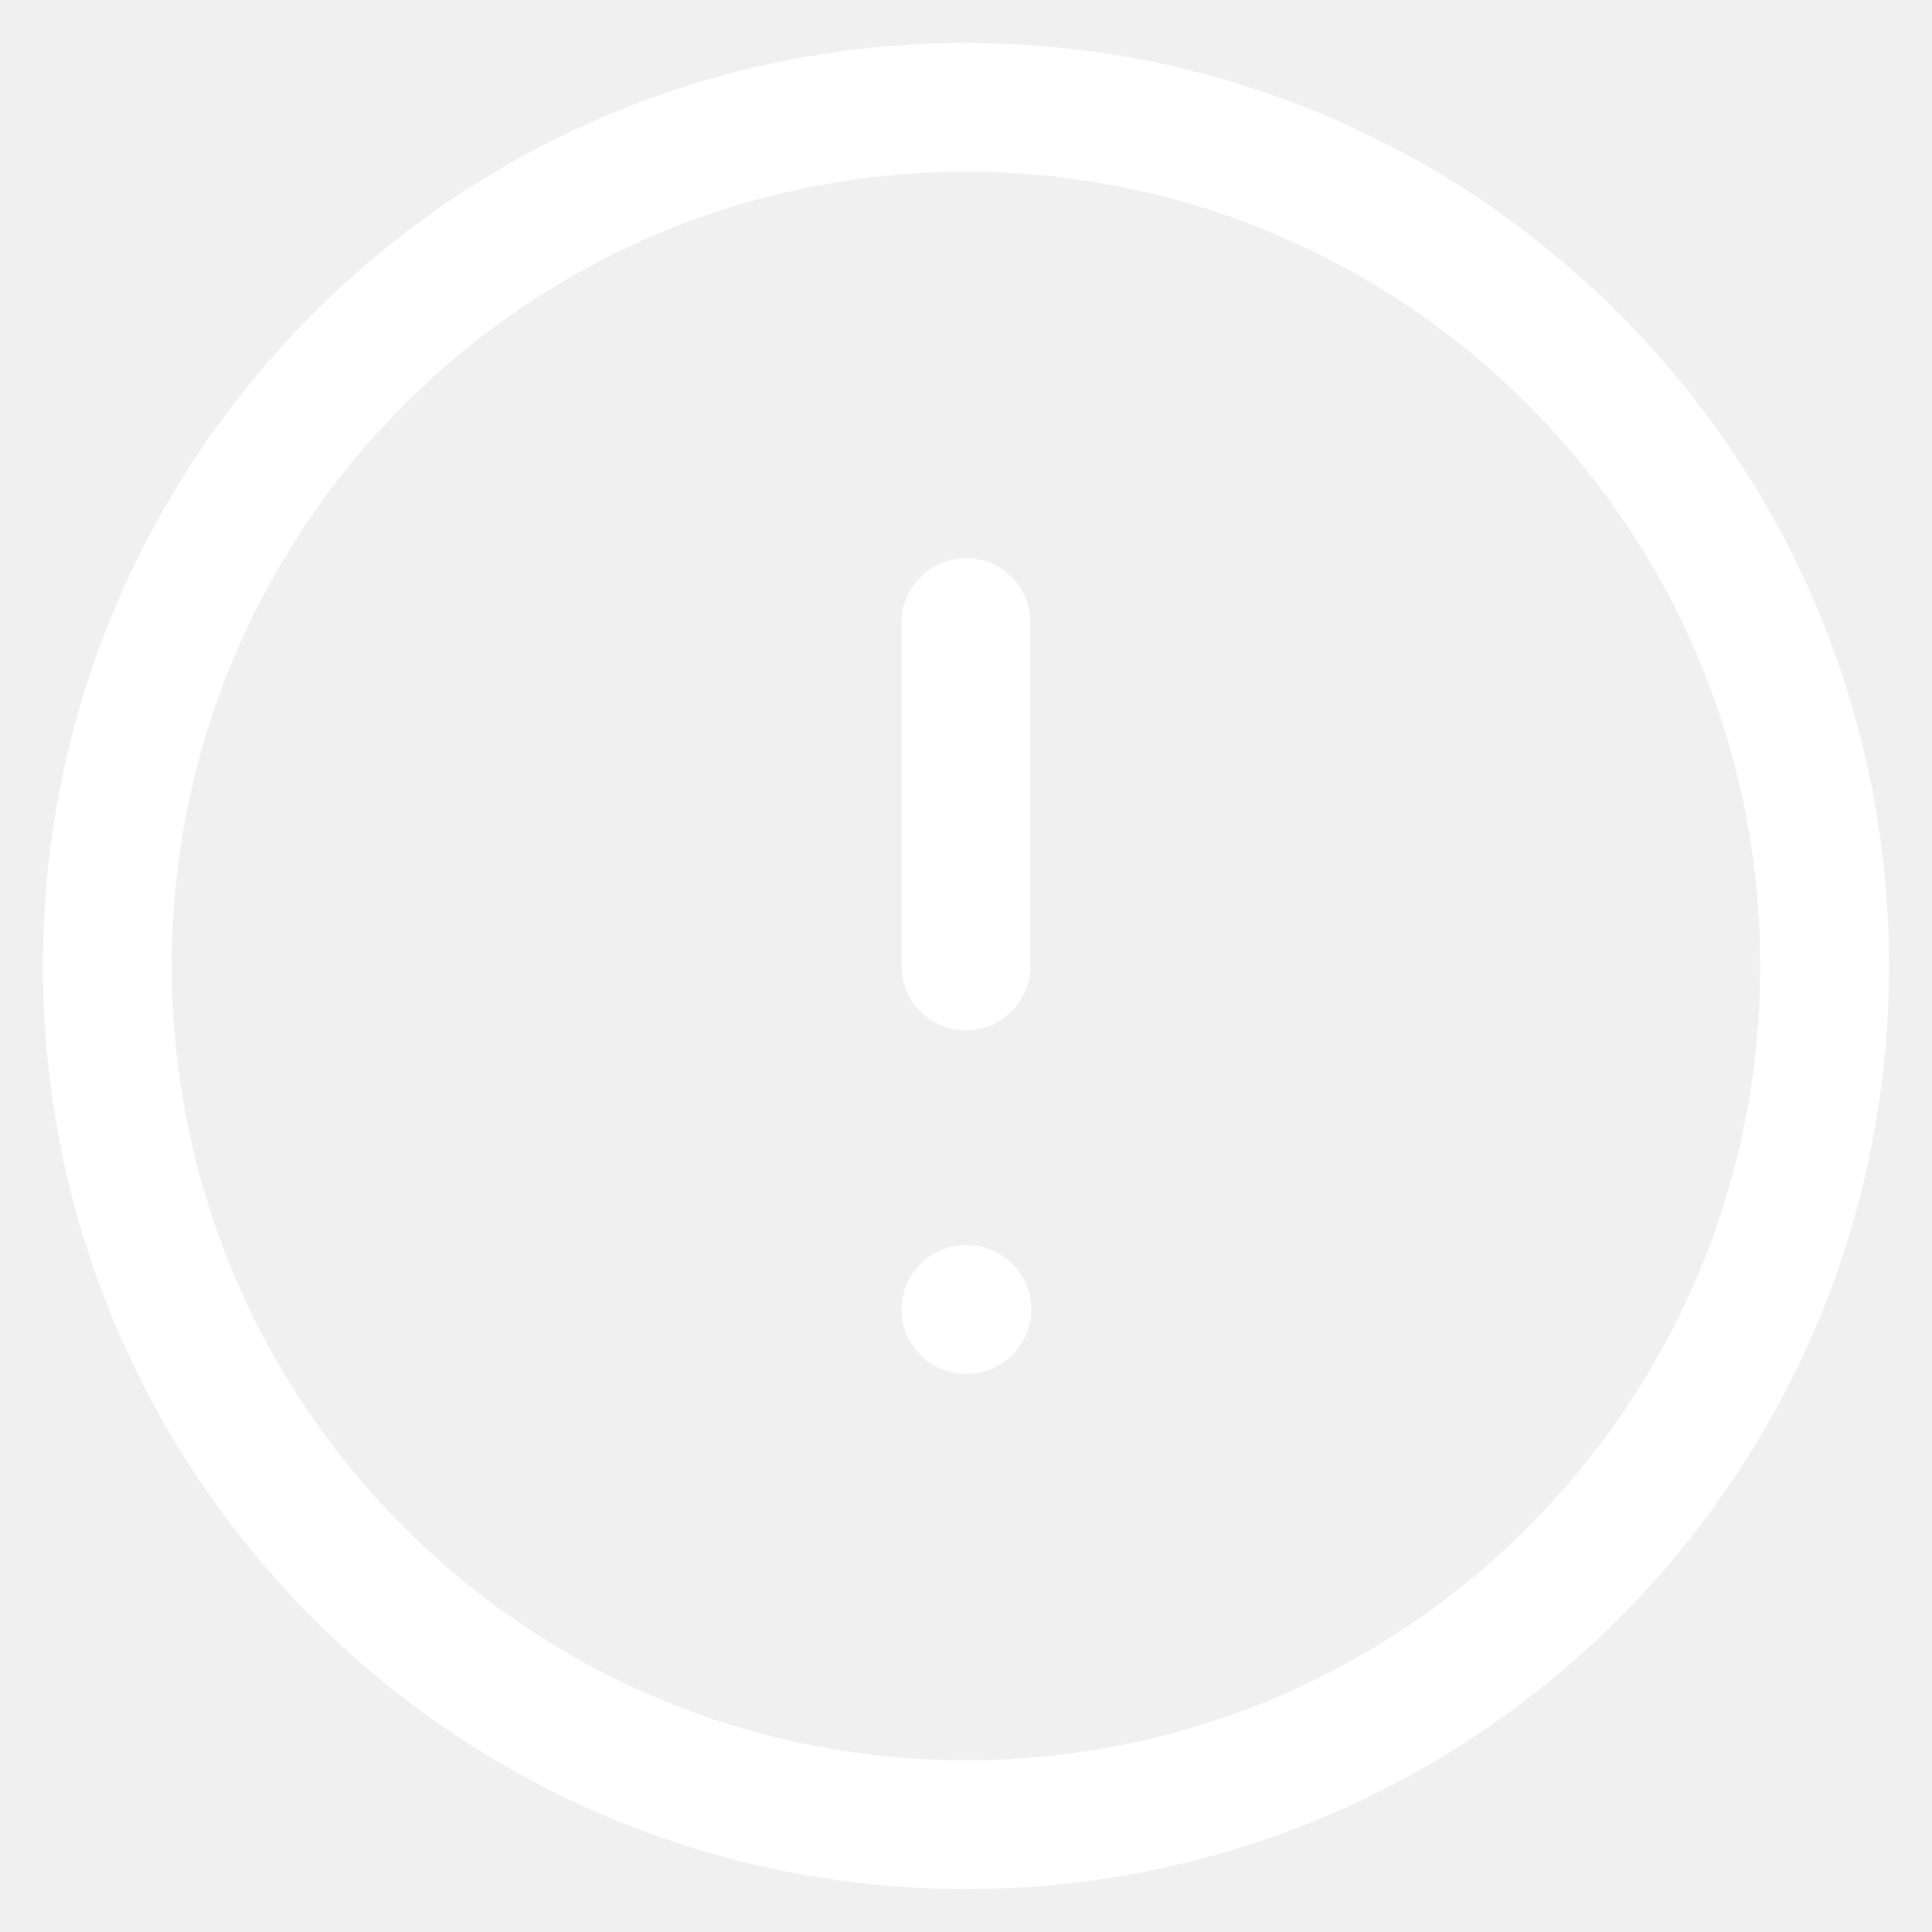
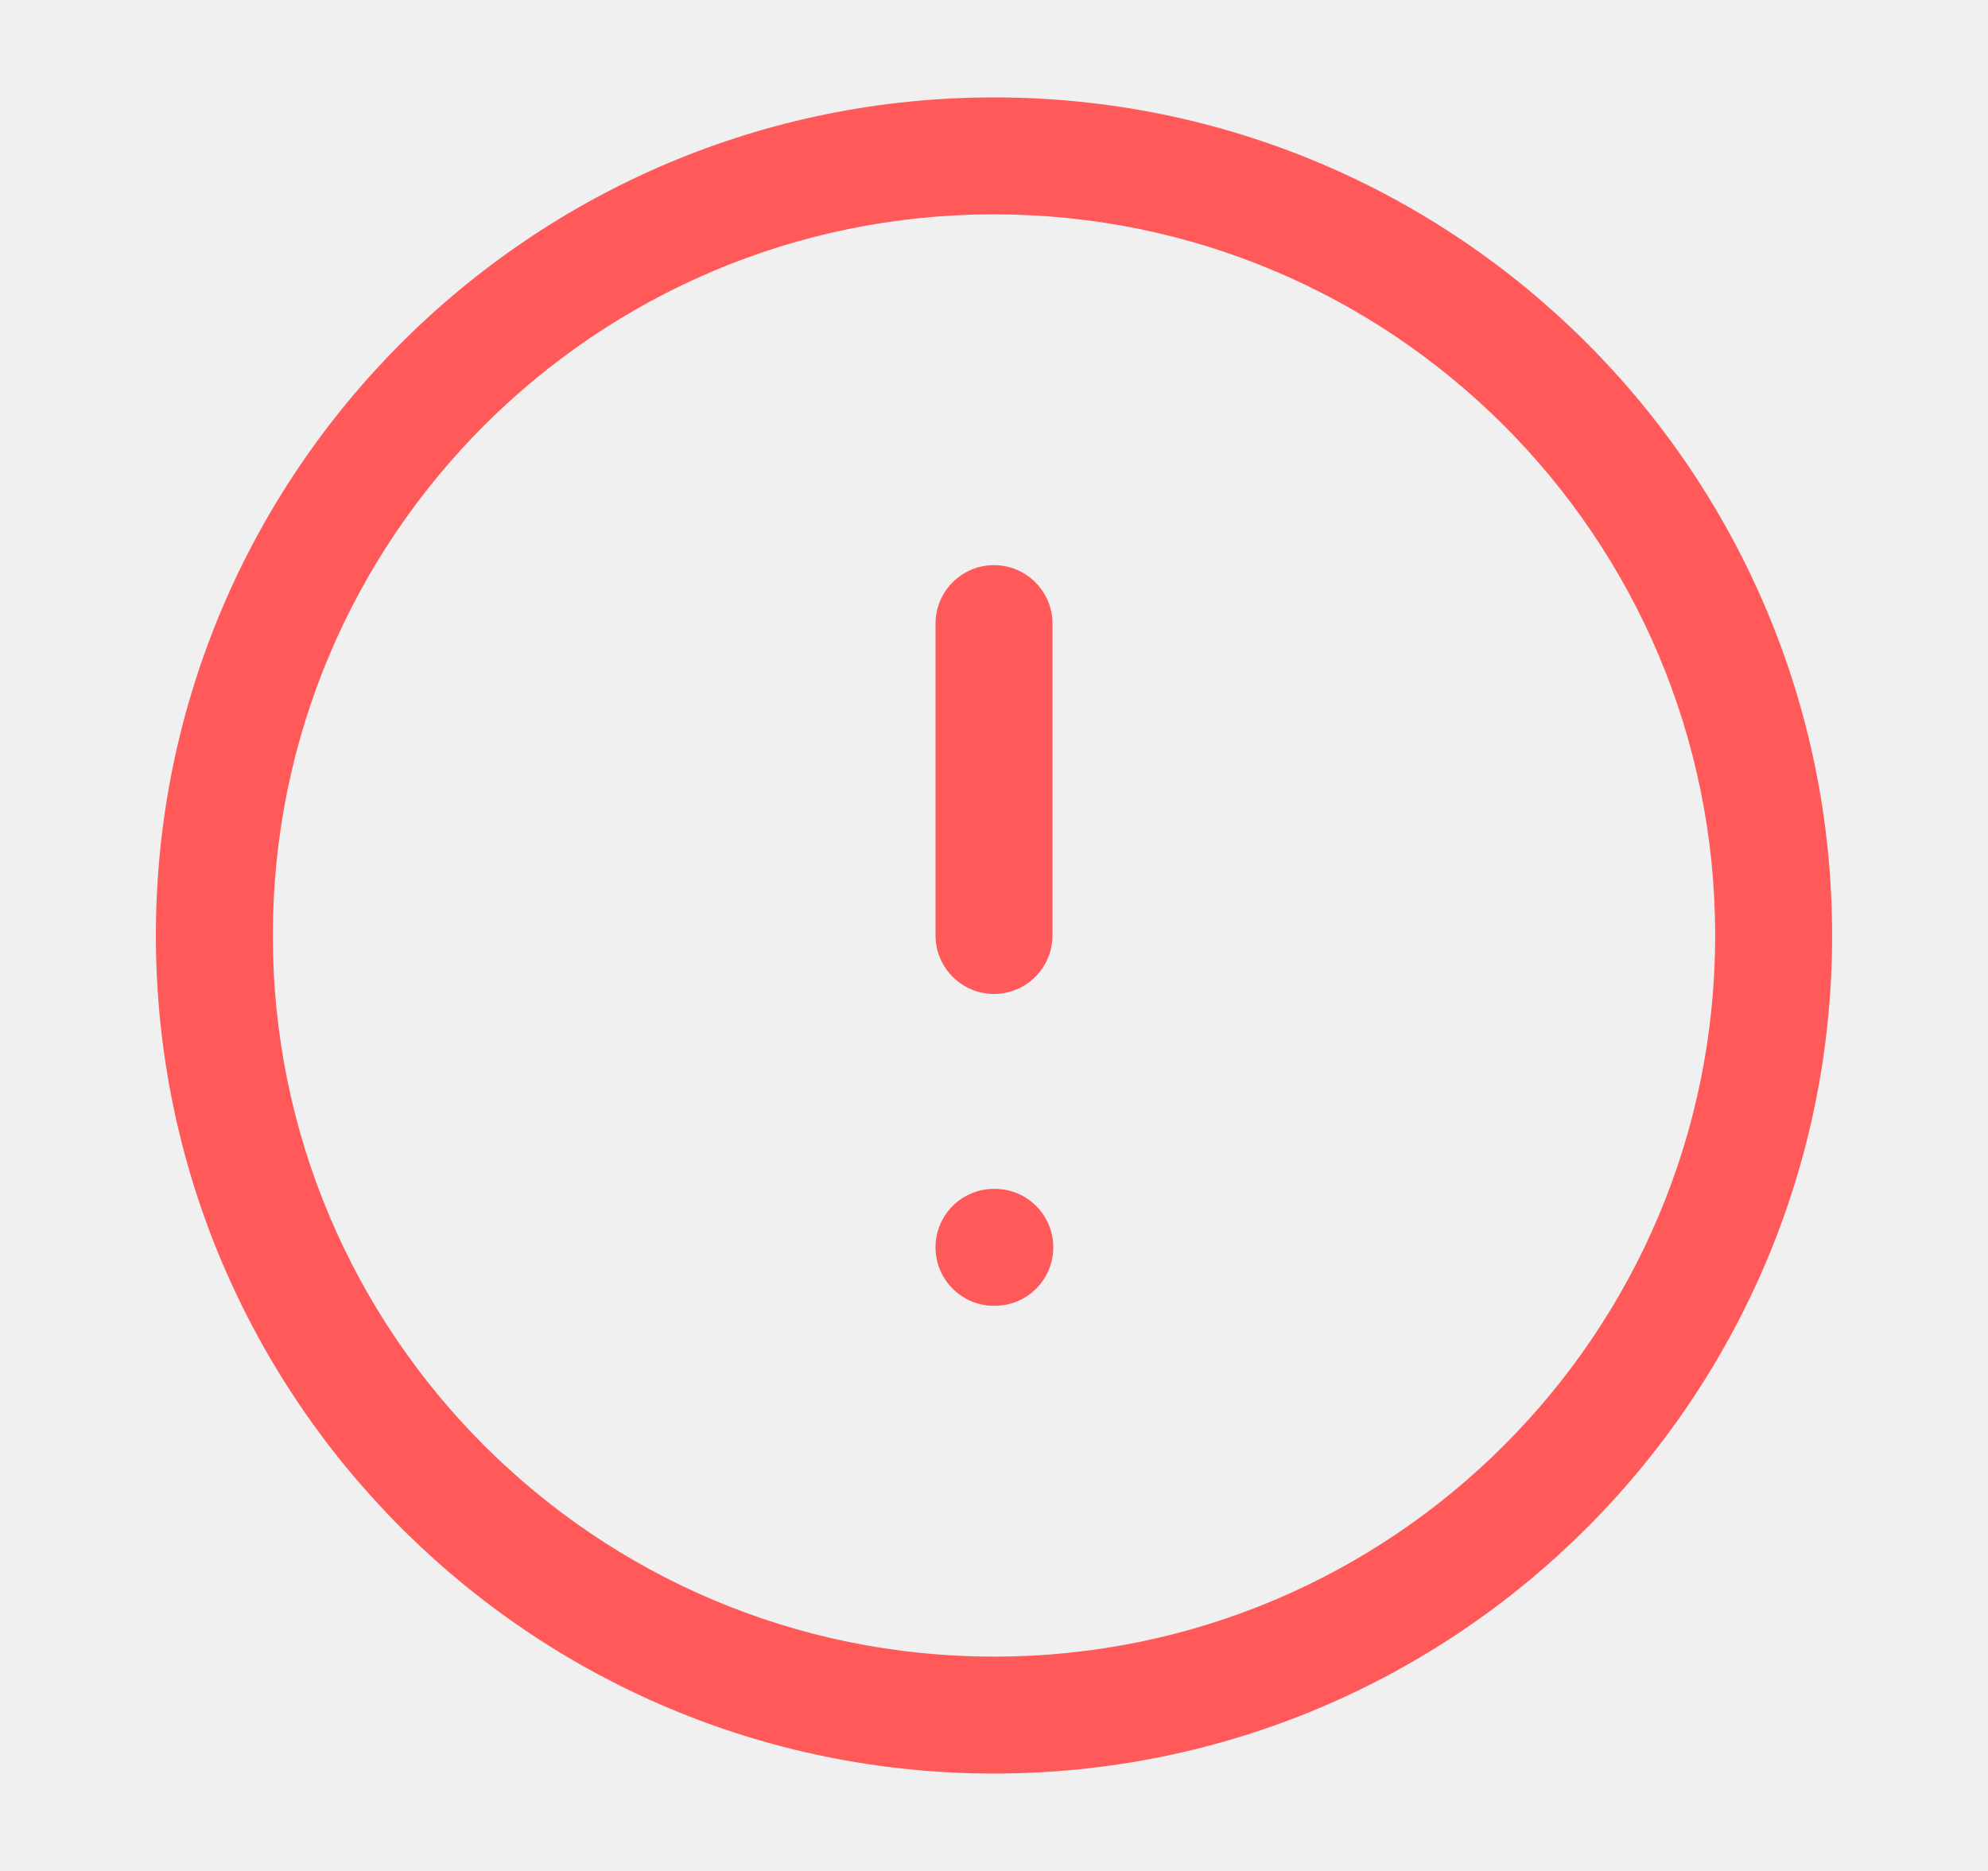
- <svg xmlns="http://www.w3.org/2000/svg" width="30" height="30" viewBox="0 0 30 30" fill="none">
-   <path fill-rule="evenodd" clip-rule="evenodd" d="M15 2.667C8.189 2.667 2.667 8.189 2.667 15C2.667 21.812 8.189 27.333 15 27.333C21.811 27.333 27.333 21.812 27.333 15C27.333 8.189 21.811 2.667 15 2.667ZM0.667 15C0.667 7.084 7.084 0.667 15 0.667C22.916 0.667 29.333 7.084 29.333 15C29.333 22.916 22.916 29.333 15 29.333C7.084 29.333 0.667 22.916 0.667 15ZM15 8.667C15.552 8.667 16 9.114 16 9.667V15C16 15.552 15.552 16 15 16C14.448 16 14 15.552 14 15V9.667C14 9.114 14.448 8.667 15 8.667ZM14 20.333C14 19.781 14.448 19.333 15 19.333H15.013C15.566 19.333 16.013 19.781 16.013 20.333C16.013 20.886 15.566 21.333 15.013 21.333H15C14.448 21.333 14 20.886 14 20.333Z" fill="white" />
+ <svg xmlns="http://www.w3.org/2000/svg" width="17" height="16" viewBox="0 0 17 16" fill="none">
+   <path fill-rule="evenodd" clip-rule="evenodd" d="M8.5 1.833C5.094 1.833 2.333 4.594 2.333 8C2.333 11.406 5.094 14.167 8.5 14.167C11.906 14.167 14.667 11.406 14.667 8C14.667 4.594 11.906 1.833 8.5 1.833ZM1.333 8C1.333 4.042 4.542 0.833 8.5 0.833C12.458 0.833 15.667 4.042 15.667 8C15.667 11.958 12.458 15.167 8.5 15.167C4.542 15.167 1.333 11.958 1.333 8ZM8.5 4.833C8.776 4.833 9 5.057 9 5.333V8C9 8.276 8.776 8.5 8.5 8.5C8.224 8.5 8 8.276 8 8V5.333C8 5.057 8.224 4.833 8.5 4.833ZM8 10.667C8 10.39 8.224 10.167 8.5 10.167H8.507C8.783 10.167 9.007 10.39 9.007 10.667C9.007 10.943 8.783 11.167 8.507 11.167H8.5C8.224 11.167 8 10.943 8 10.667Z" fill="#FF5959" />
</svg>
